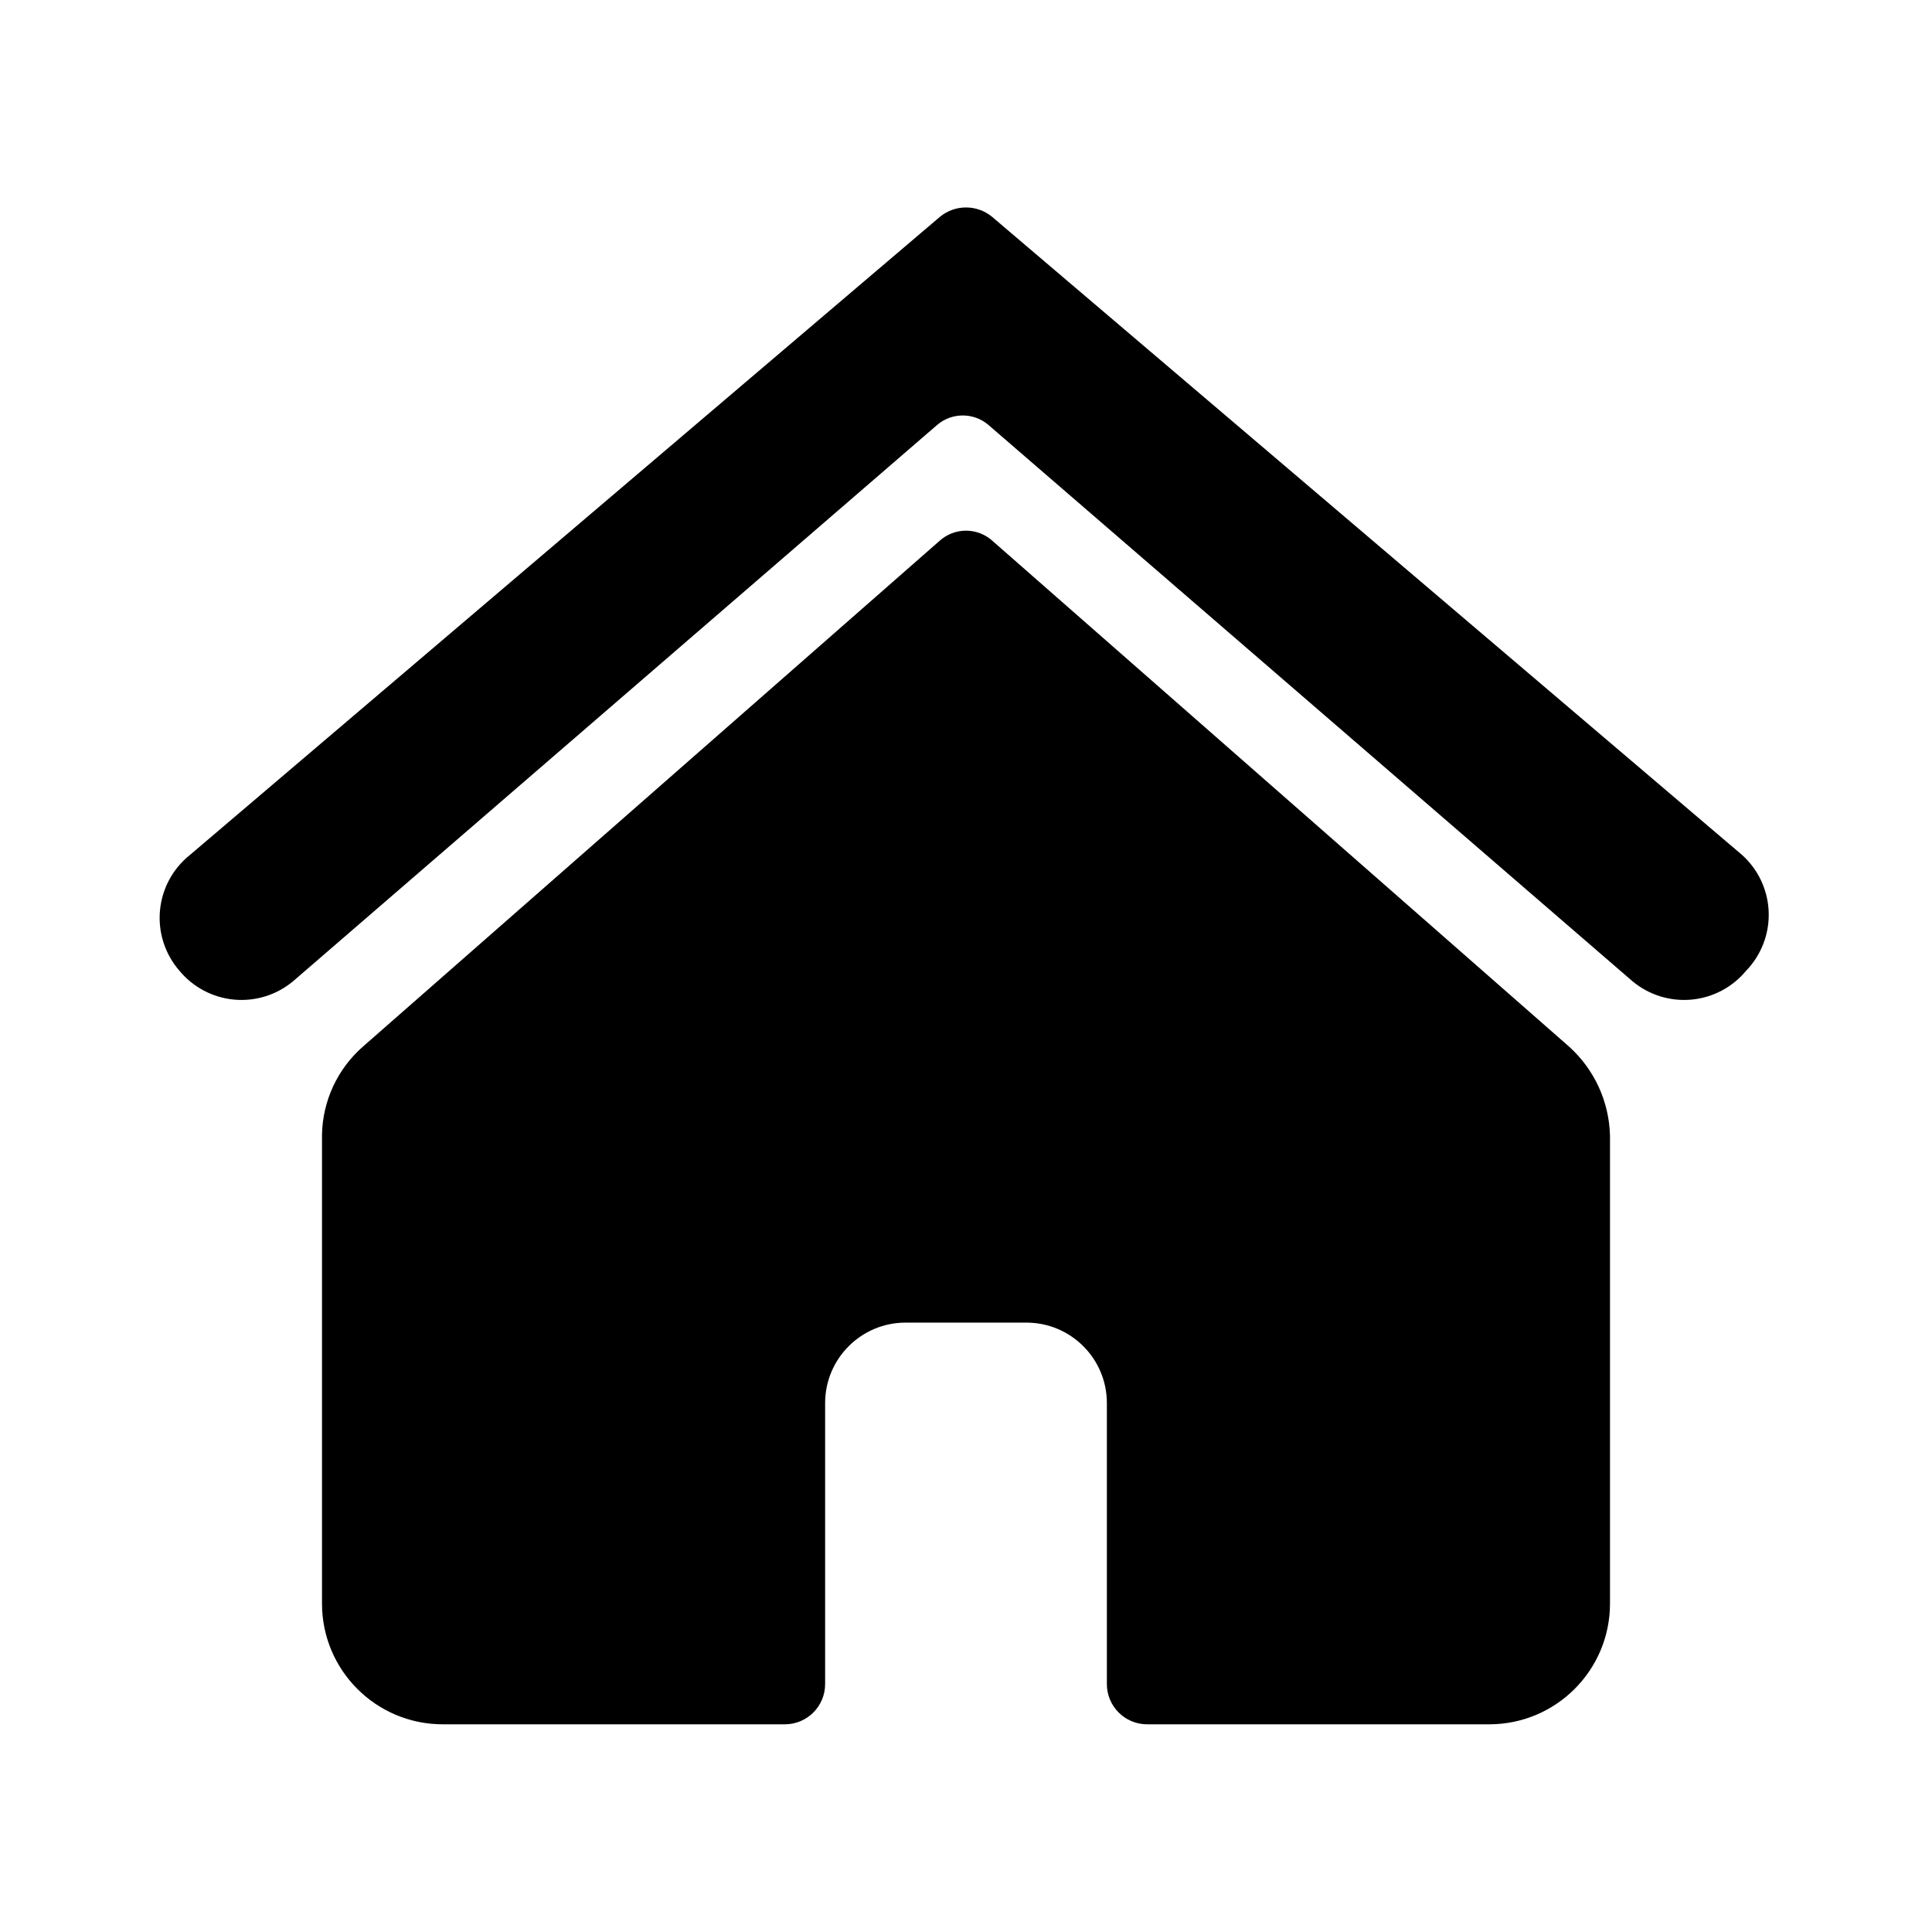
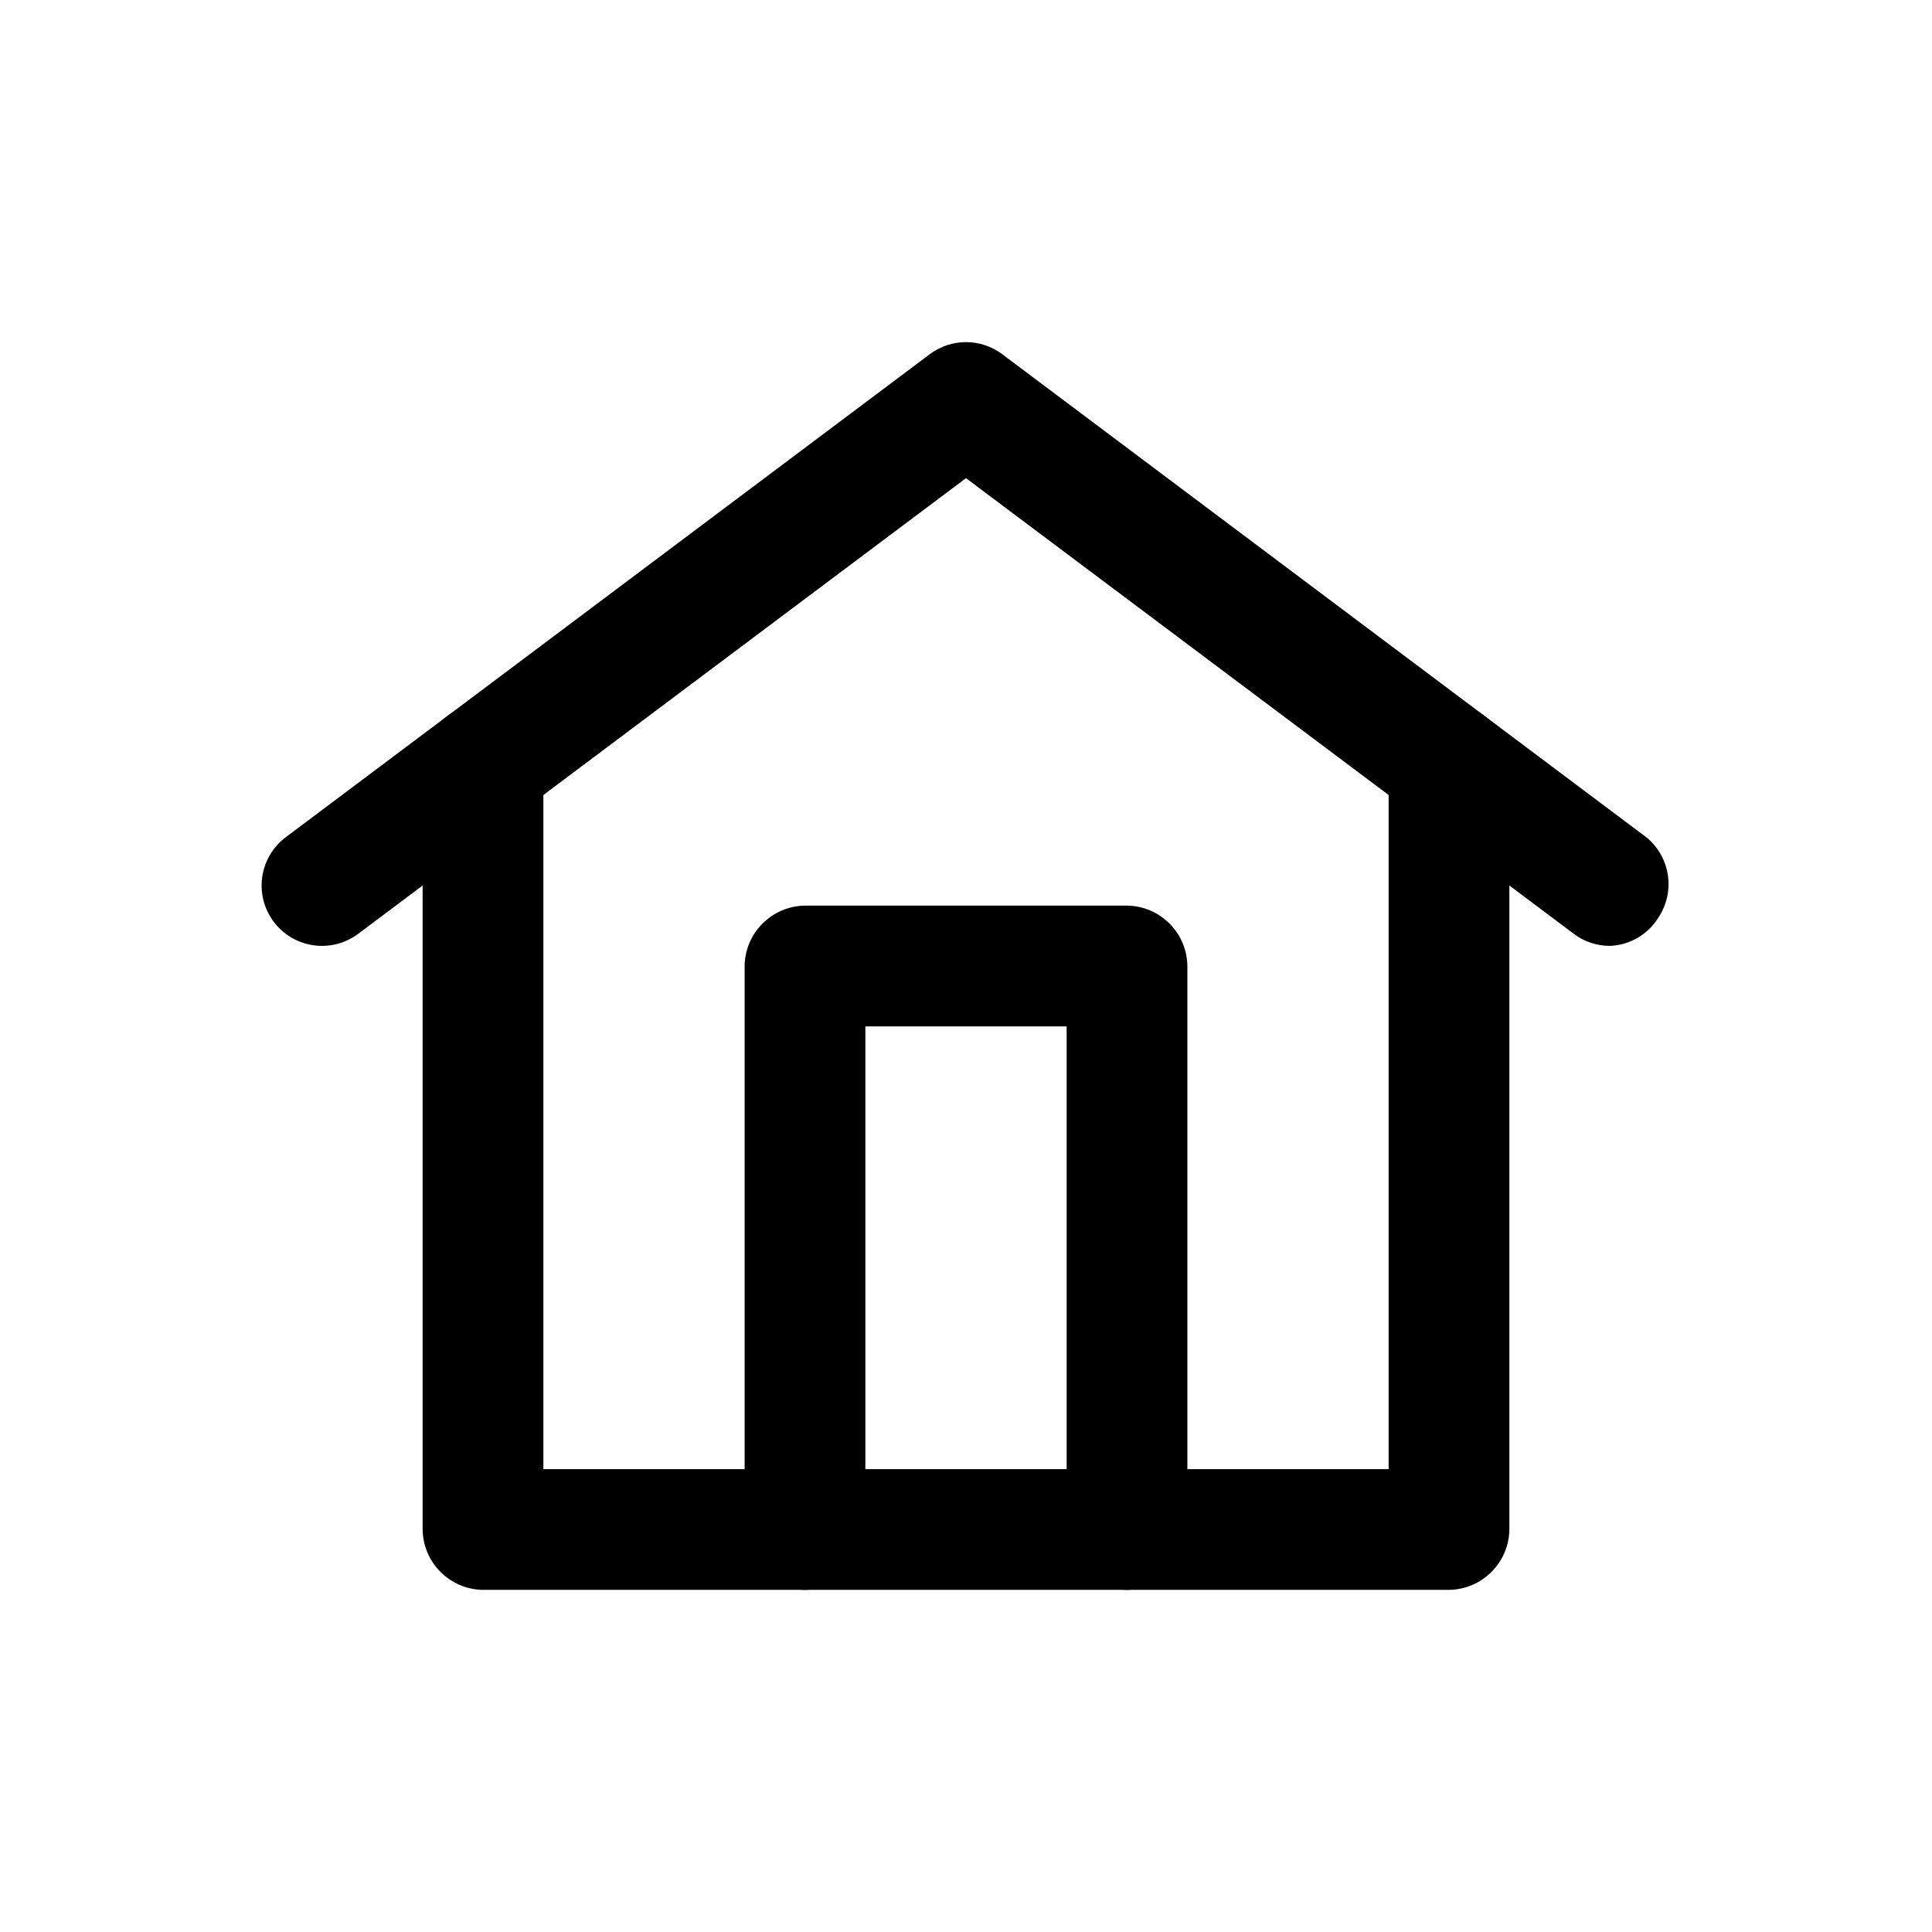
- <svg xmlns="http://www.w3.org/2000/svg" id="Layer_1" data-name="Layer 1" viewBox="0 0 24 24">
-   <path d="M21.64,10.62,12.32,2.69a.51.51,0,0,0-.64,0L2.36,10.62a1,1,0,0,0-.13,1.44,1,1,0,0,0,1.41.13l8-6.91a.49.49,0,0,1,.64,0l8,6.91a1,1,0,0,0,1.41-.13A1,1,0,0,0,21.64,10.62Z" />
-   <path d="M12.33,6.72a.49.49,0,0,0-.66,0L4.51,13A1.49,1.49,0,0,0,4,14.1v5.82a1.5,1.5,0,0,0,1.5,1.5H9.75a.5.5,0,0,0,.5-.5V17.43a1,1,0,0,1,1-1h1.5a1,1,0,0,1,1,1v3.49a.5.5,0,0,0,.5.5H18.5a1.5,1.5,0,0,0,1.5-1.5V14.11A1.54,1.54,0,0,0,19.49,13Z" />
+ <svg xmlns="http://www.w3.org/2000/svg" viewBox="0 0 24 24">
+   <g id="home">
+     <path d="M20,11.75a.74.74,0,0,1-.45-.15L12,5.94,4.45,11.6a.75.75,0,0,1-.9-1.2l8-6a.75.75,0,0,1,.9,0l8,6a.75.75,0,0,1,.15,1A.74.74,0,0,1,20,11.75Z" />
+     <path d="M18,19.75H6A.76.76,0,0,1,5.25,19V9.5a.75.75,0,0,1,1.5,0v8.75h10.5V9.5a.75.75,0,0,1,1.5,0V19A.76.76,0,0,1,18,19.75Z" />
+     <path d="M14,19.75a.76.76,0,0,1-.75-.75V12.75h-2.5V19a.75.75,0,0,1-1.5,0V12a.76.76,0,0,1,.75-.75h4a.76.76,0,0,1,.75.75v7A.76.76,0,0,1,14,19.75Z" />
+   </g>
</svg>
